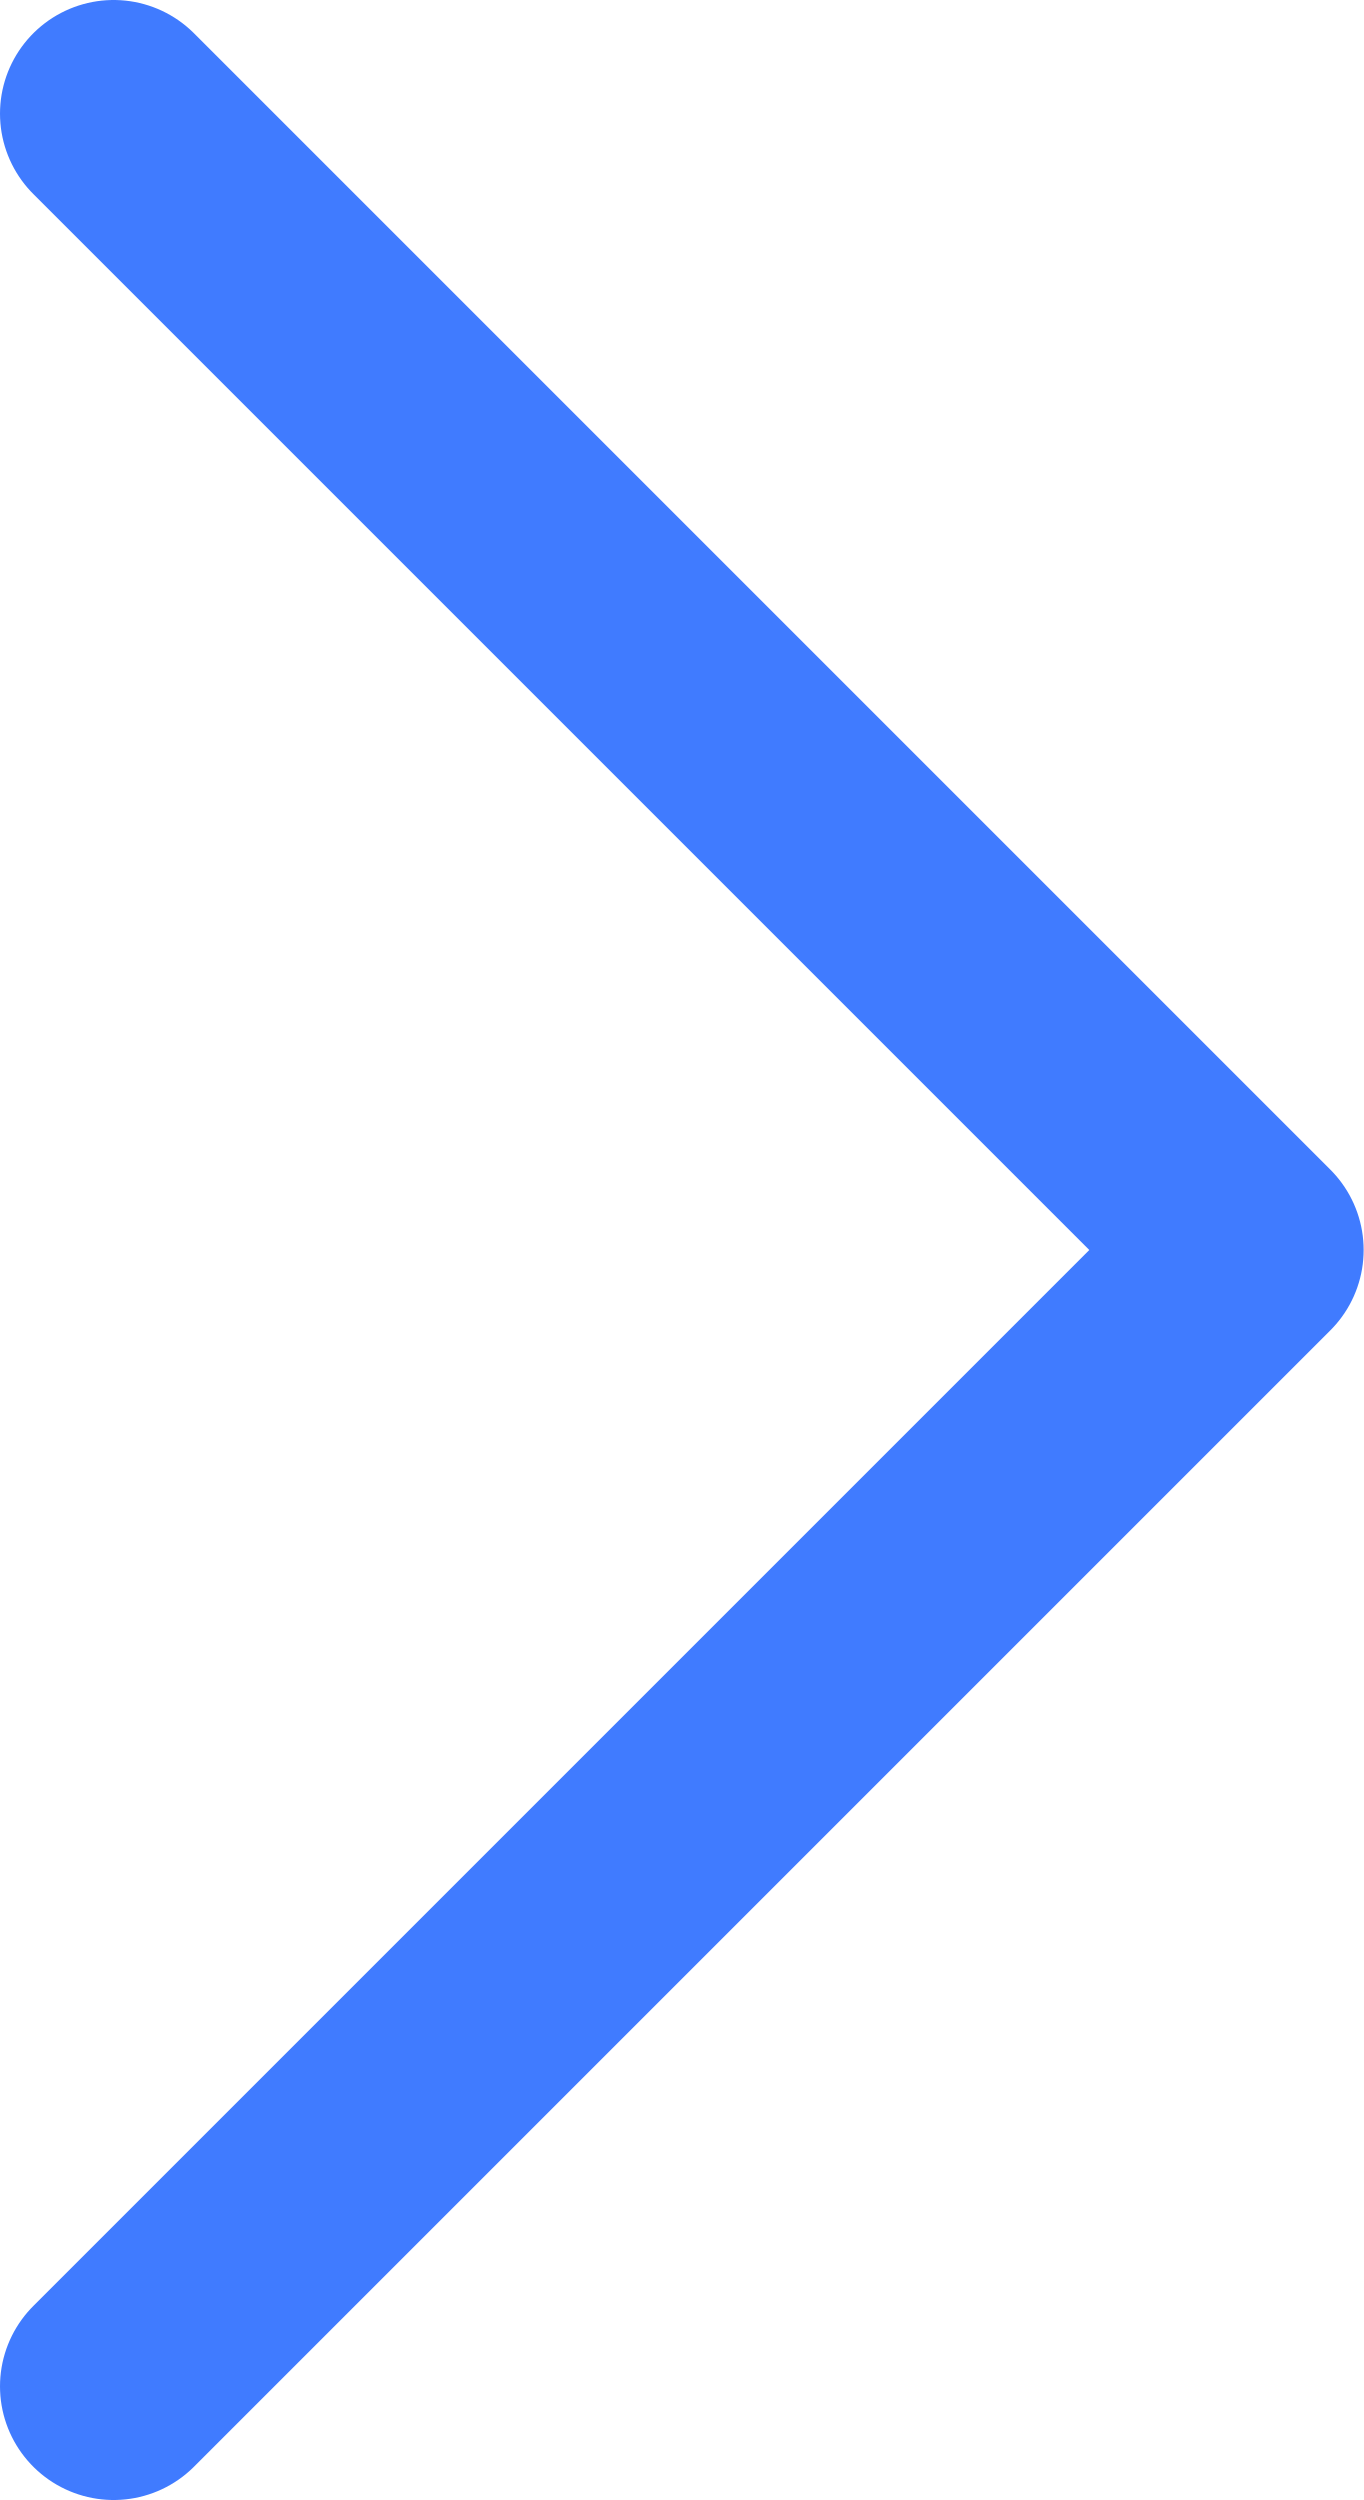
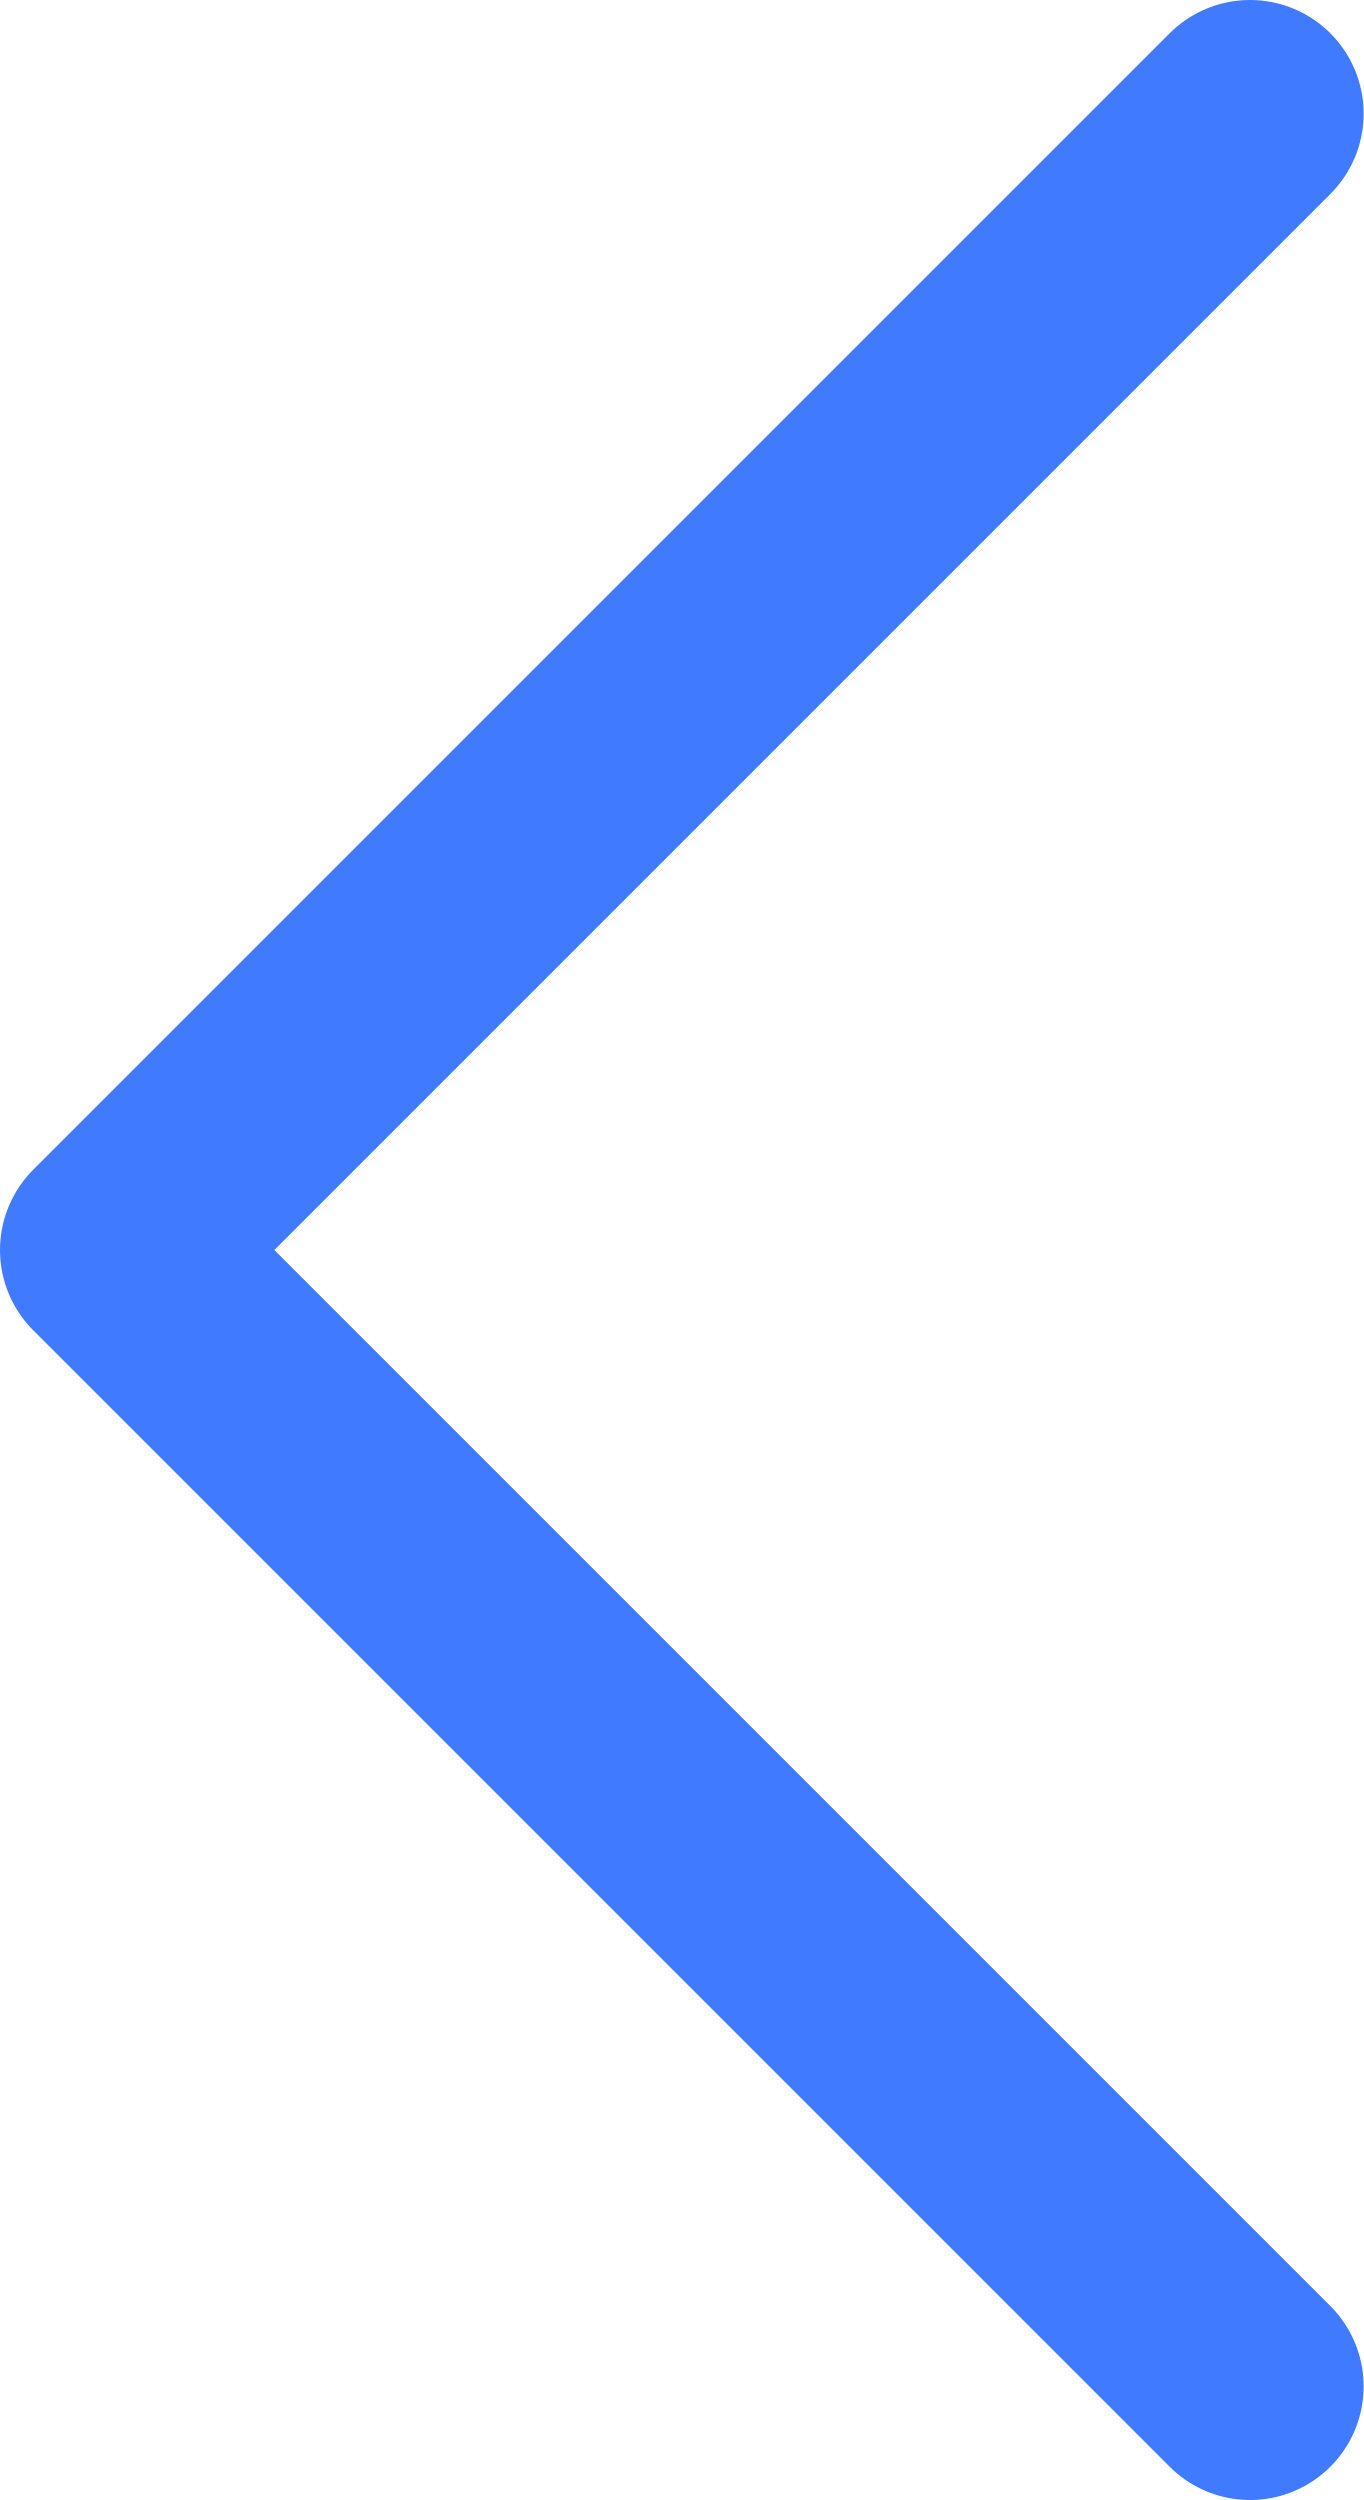
<svg xmlns="http://www.w3.org/2000/svg" width="12" height="22" viewBox="0 0 12 22" fill="none">
-   <path d="M1 1L11 11L1 21" stroke="#407BFF" stroke-width="2" stroke-linecap="round" stroke-linejoin="round" />
+   <path d="M11 21L1 11L11 1" stroke="#407BFF" stroke-width="2" stroke-linecap="round" stroke-linejoin="round" />
</svg>
